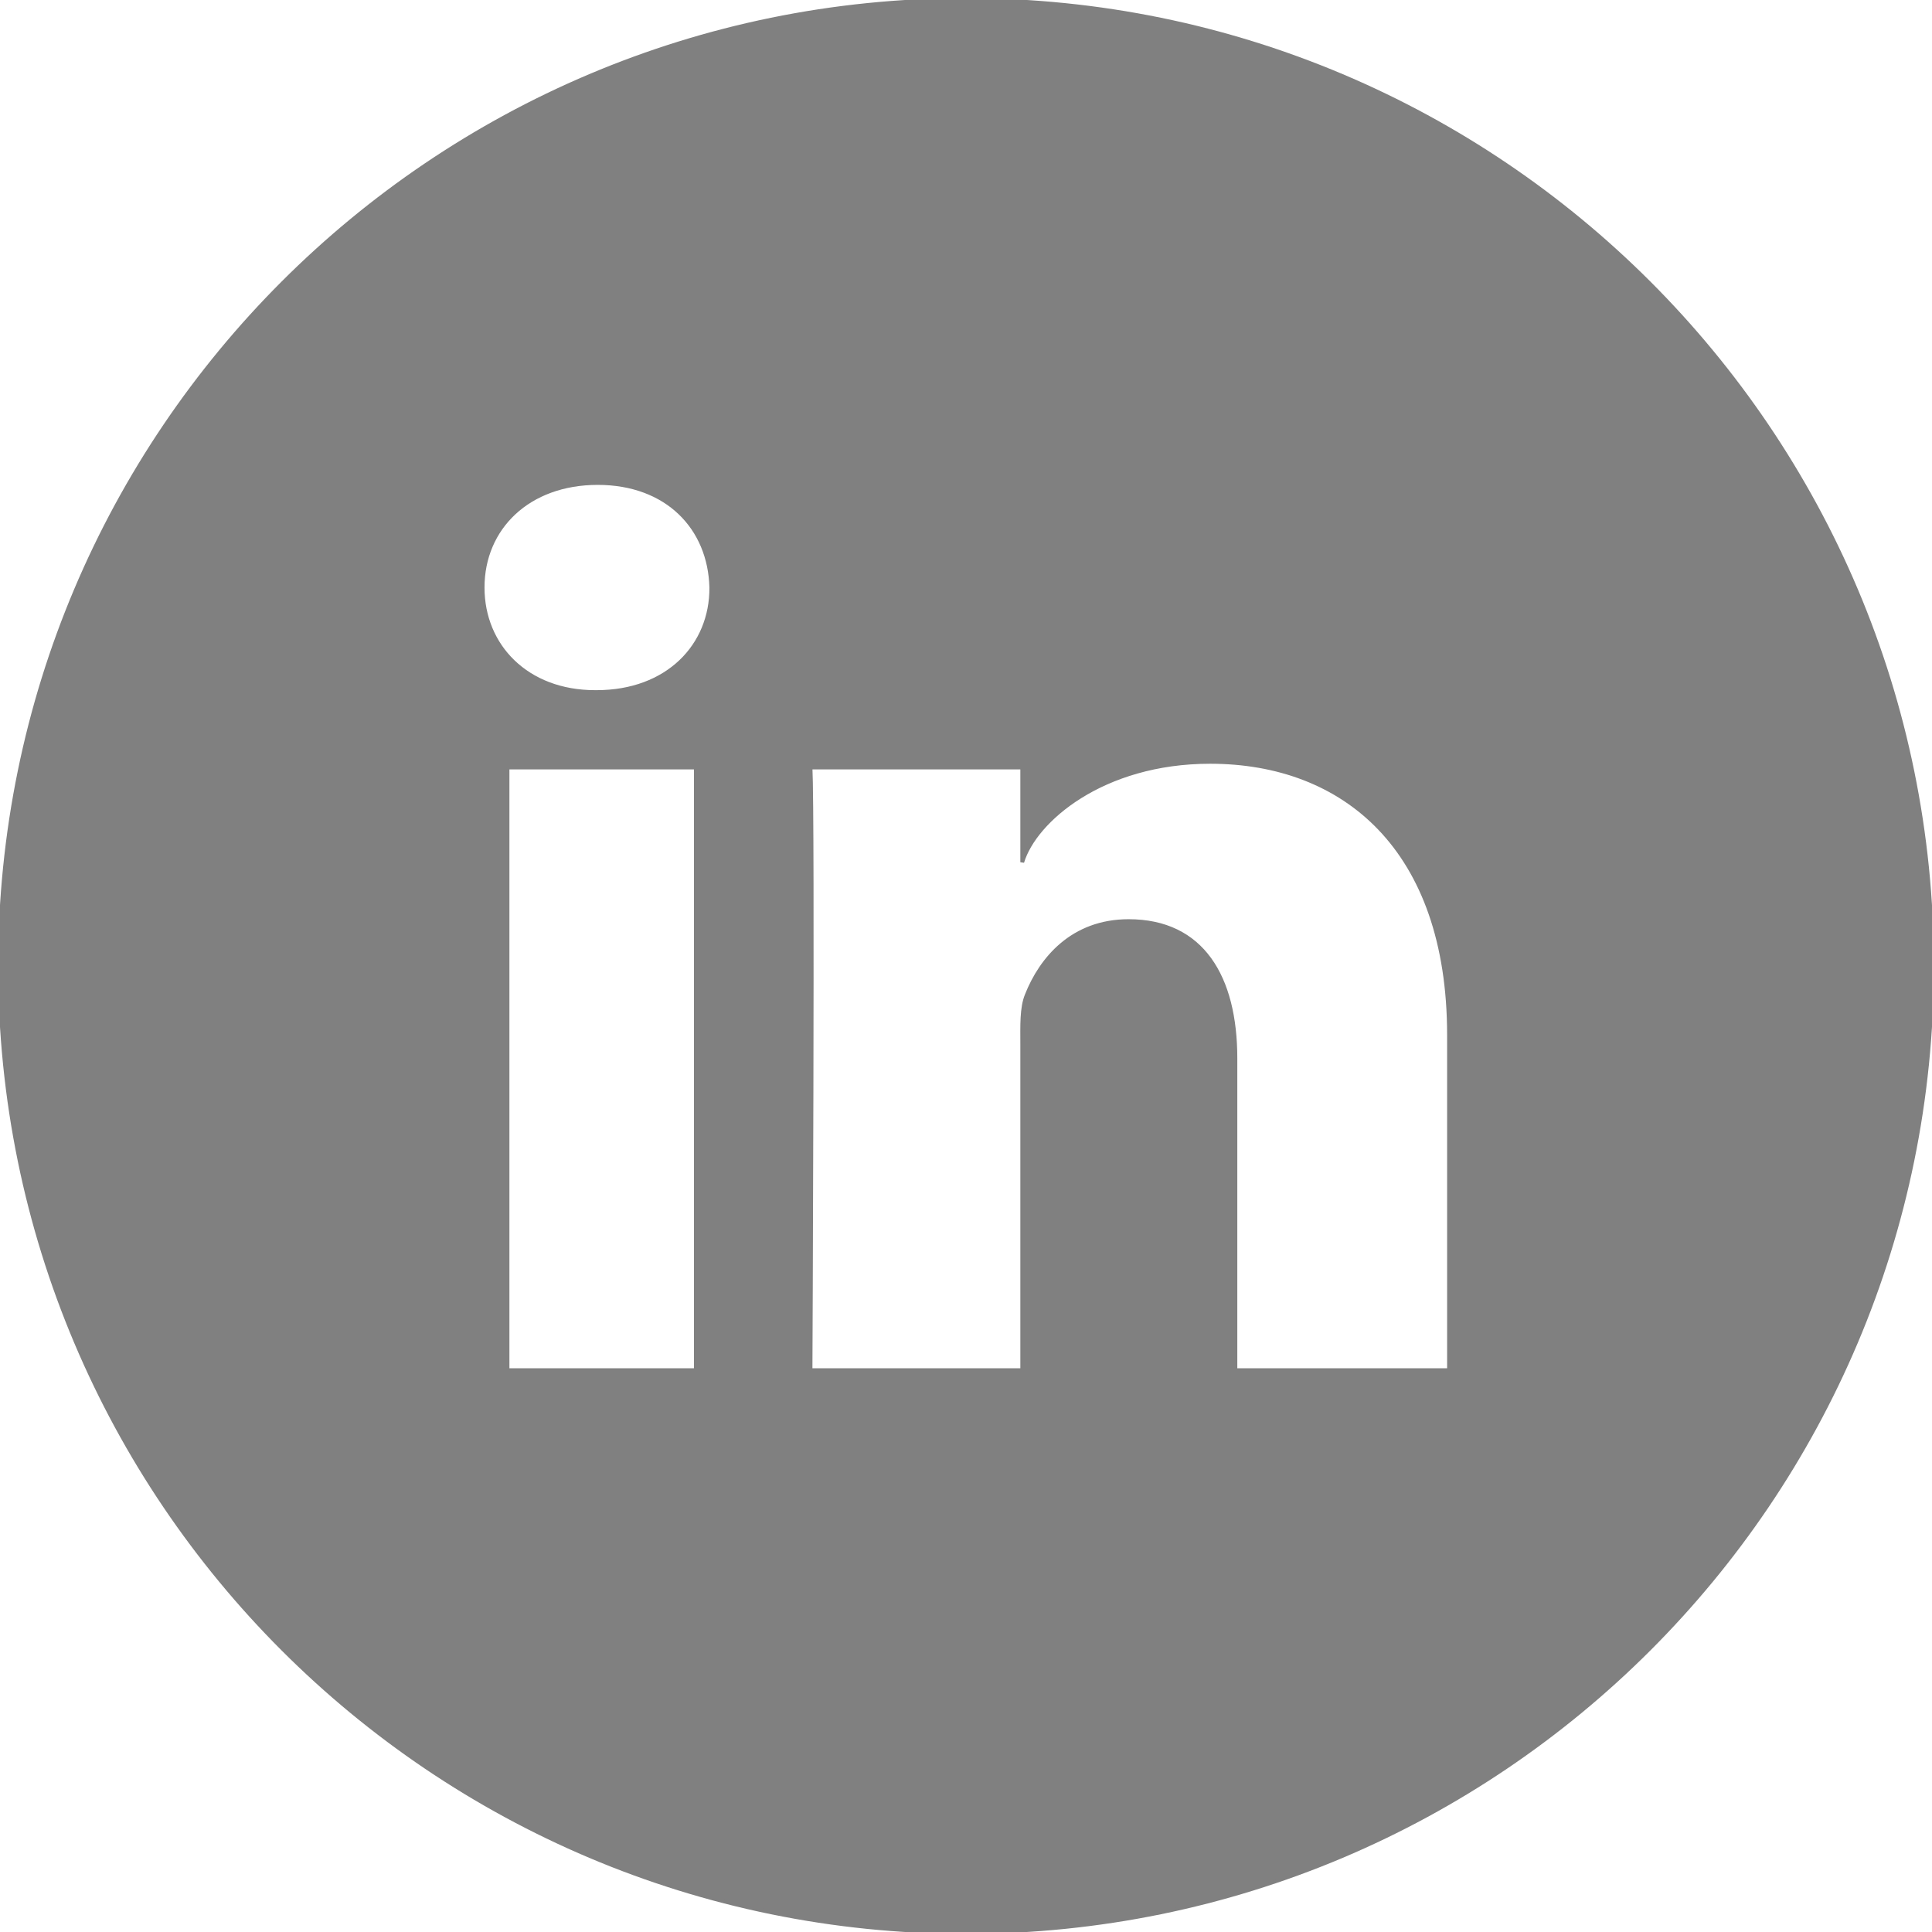
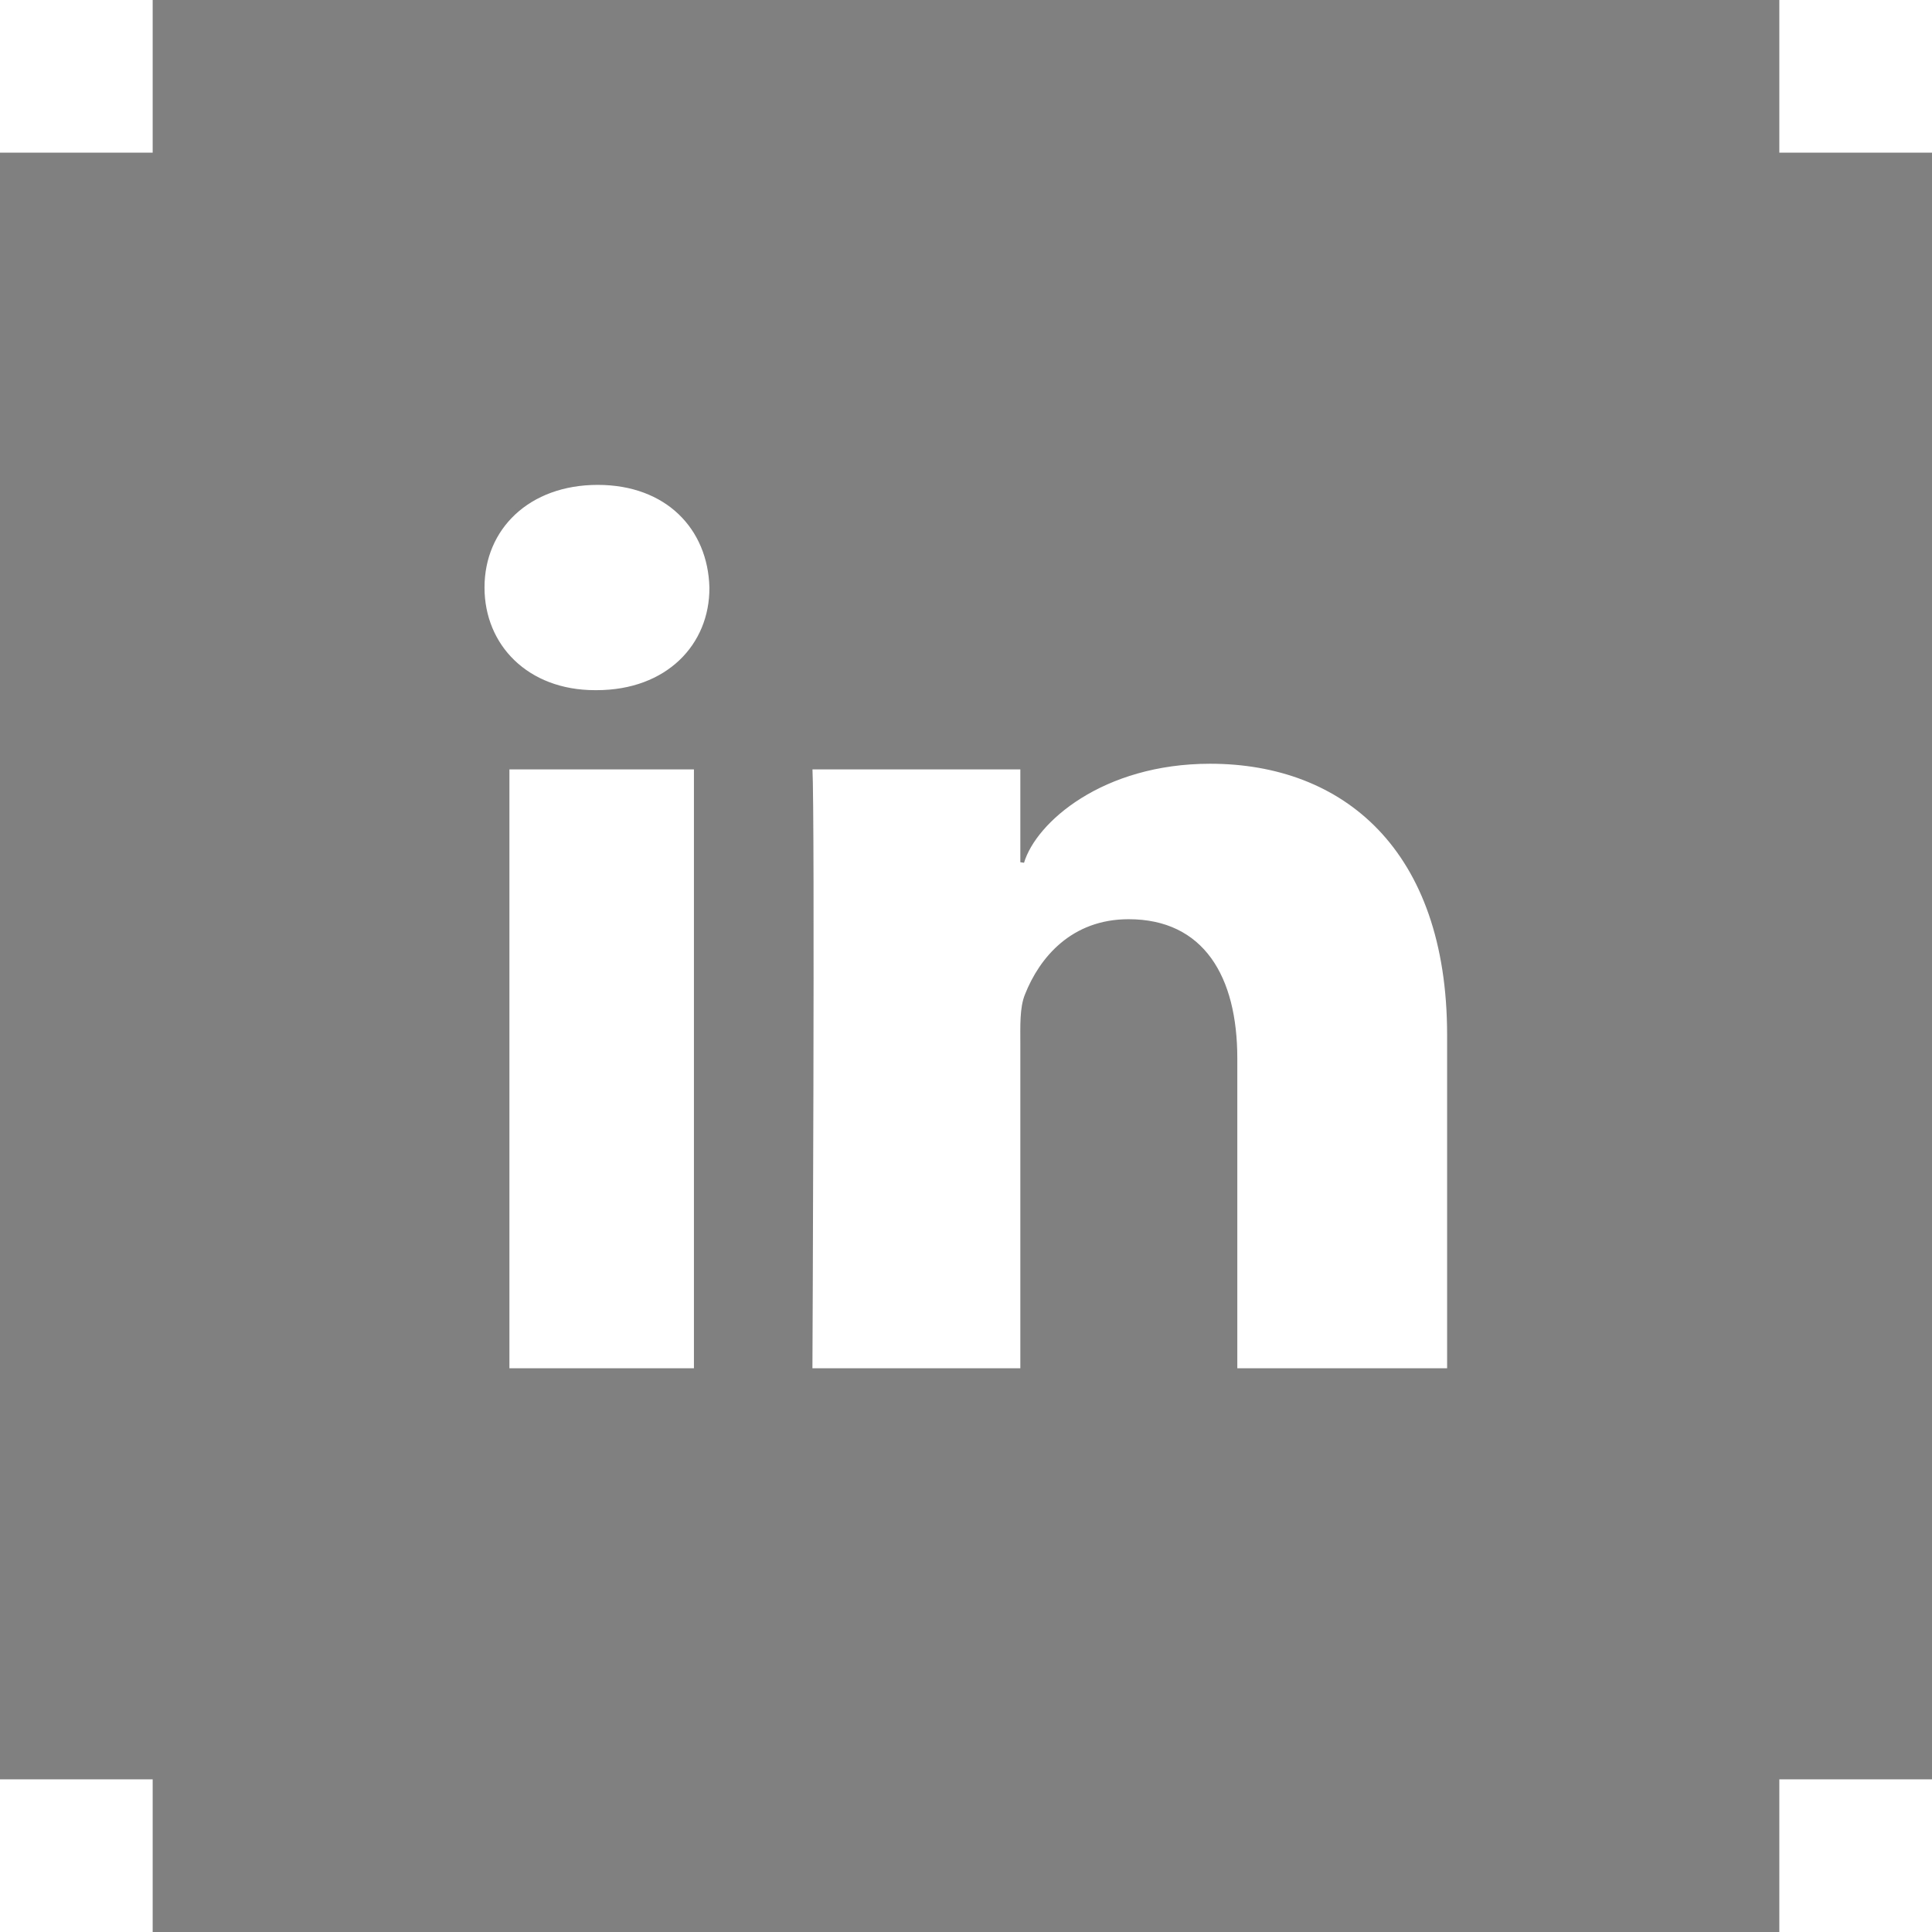
<svg xmlns="http://www.w3.org/2000/svg" fill="#808080" height="200px" width="200px" version="1.1" id="Layer_1" viewBox="-143 145 512 512" xml:space="preserve" stroke="#808080">
  <g id="SVGRepo_bgCarrier" stroke-width="0" />
  <g id="SVGRepo_tracerCarrier" stroke-linecap="round" stroke-linejoin="round" />
  <g id="SVGRepo_iconCarrier">
-     <path d="M113,145c-141.4,0-256,114.6-256,256s114.6,256,256,256s256-114.6,256-256S254.4,145,113,145z M41.4,508.1H-8.5V348.4h49.9 V508.1z M15.1,328.4h-0.4c-18.1,0-29.8-12.2-29.8-27.7c0-15.8,12.1-27.7,30.5-27.7c18.4,0,29.7,11.9,30.1,27.7 C45.6,316.1,33.9,328.4,15.1,328.4z M241,508.1h-56.6v-82.6c0-21.6-8.8-36.4-28.3-36.4c-14.9,0-23.2,10-27,19.6 c-1.4,3.4-1.2,8.2-1.2,13.1v86.3H71.8c0,0,0.7-146.4,0-159.7h56.1v25.1c3.3-11,21.2-26.6,49.8-26.6c35.5,0,63.3,23,63.3,72.4V508.1z " />
+     <path fill-rule="evenodd" d="M-102.04 145H328.04V185.96H369V616.04H328.04V657H-102.04V616.04H-143V185.96H-102.04Z M41.4,508.1H-8.5V348.4h49.9 V508.1z M15.1,328.4h-0.4c-18.1,0-29.8-12.2-29.8-27.7c0-15.8,12.1-27.7,30.5-27.7c18.4,0,29.7,11.9,30.1,27.7 C45.6,316.1,33.9,328.4,15.1,328.4z M241,508.1h-56.6v-82.6c0-21.6-8.8-36.4-28.3-36.4c-14.9,0-23.2,10-27,19.6 c-1.4,3.4-1.2,8.2-1.2,13.1v86.3H71.8c0,0,0.7-146.4,0-159.7h56.1v25.1c3.3-11,21.2-26.6,49.8-26.6c35.5,0,63.3,23,63.3,72.4V508.1z " />
  </g>
</svg>
